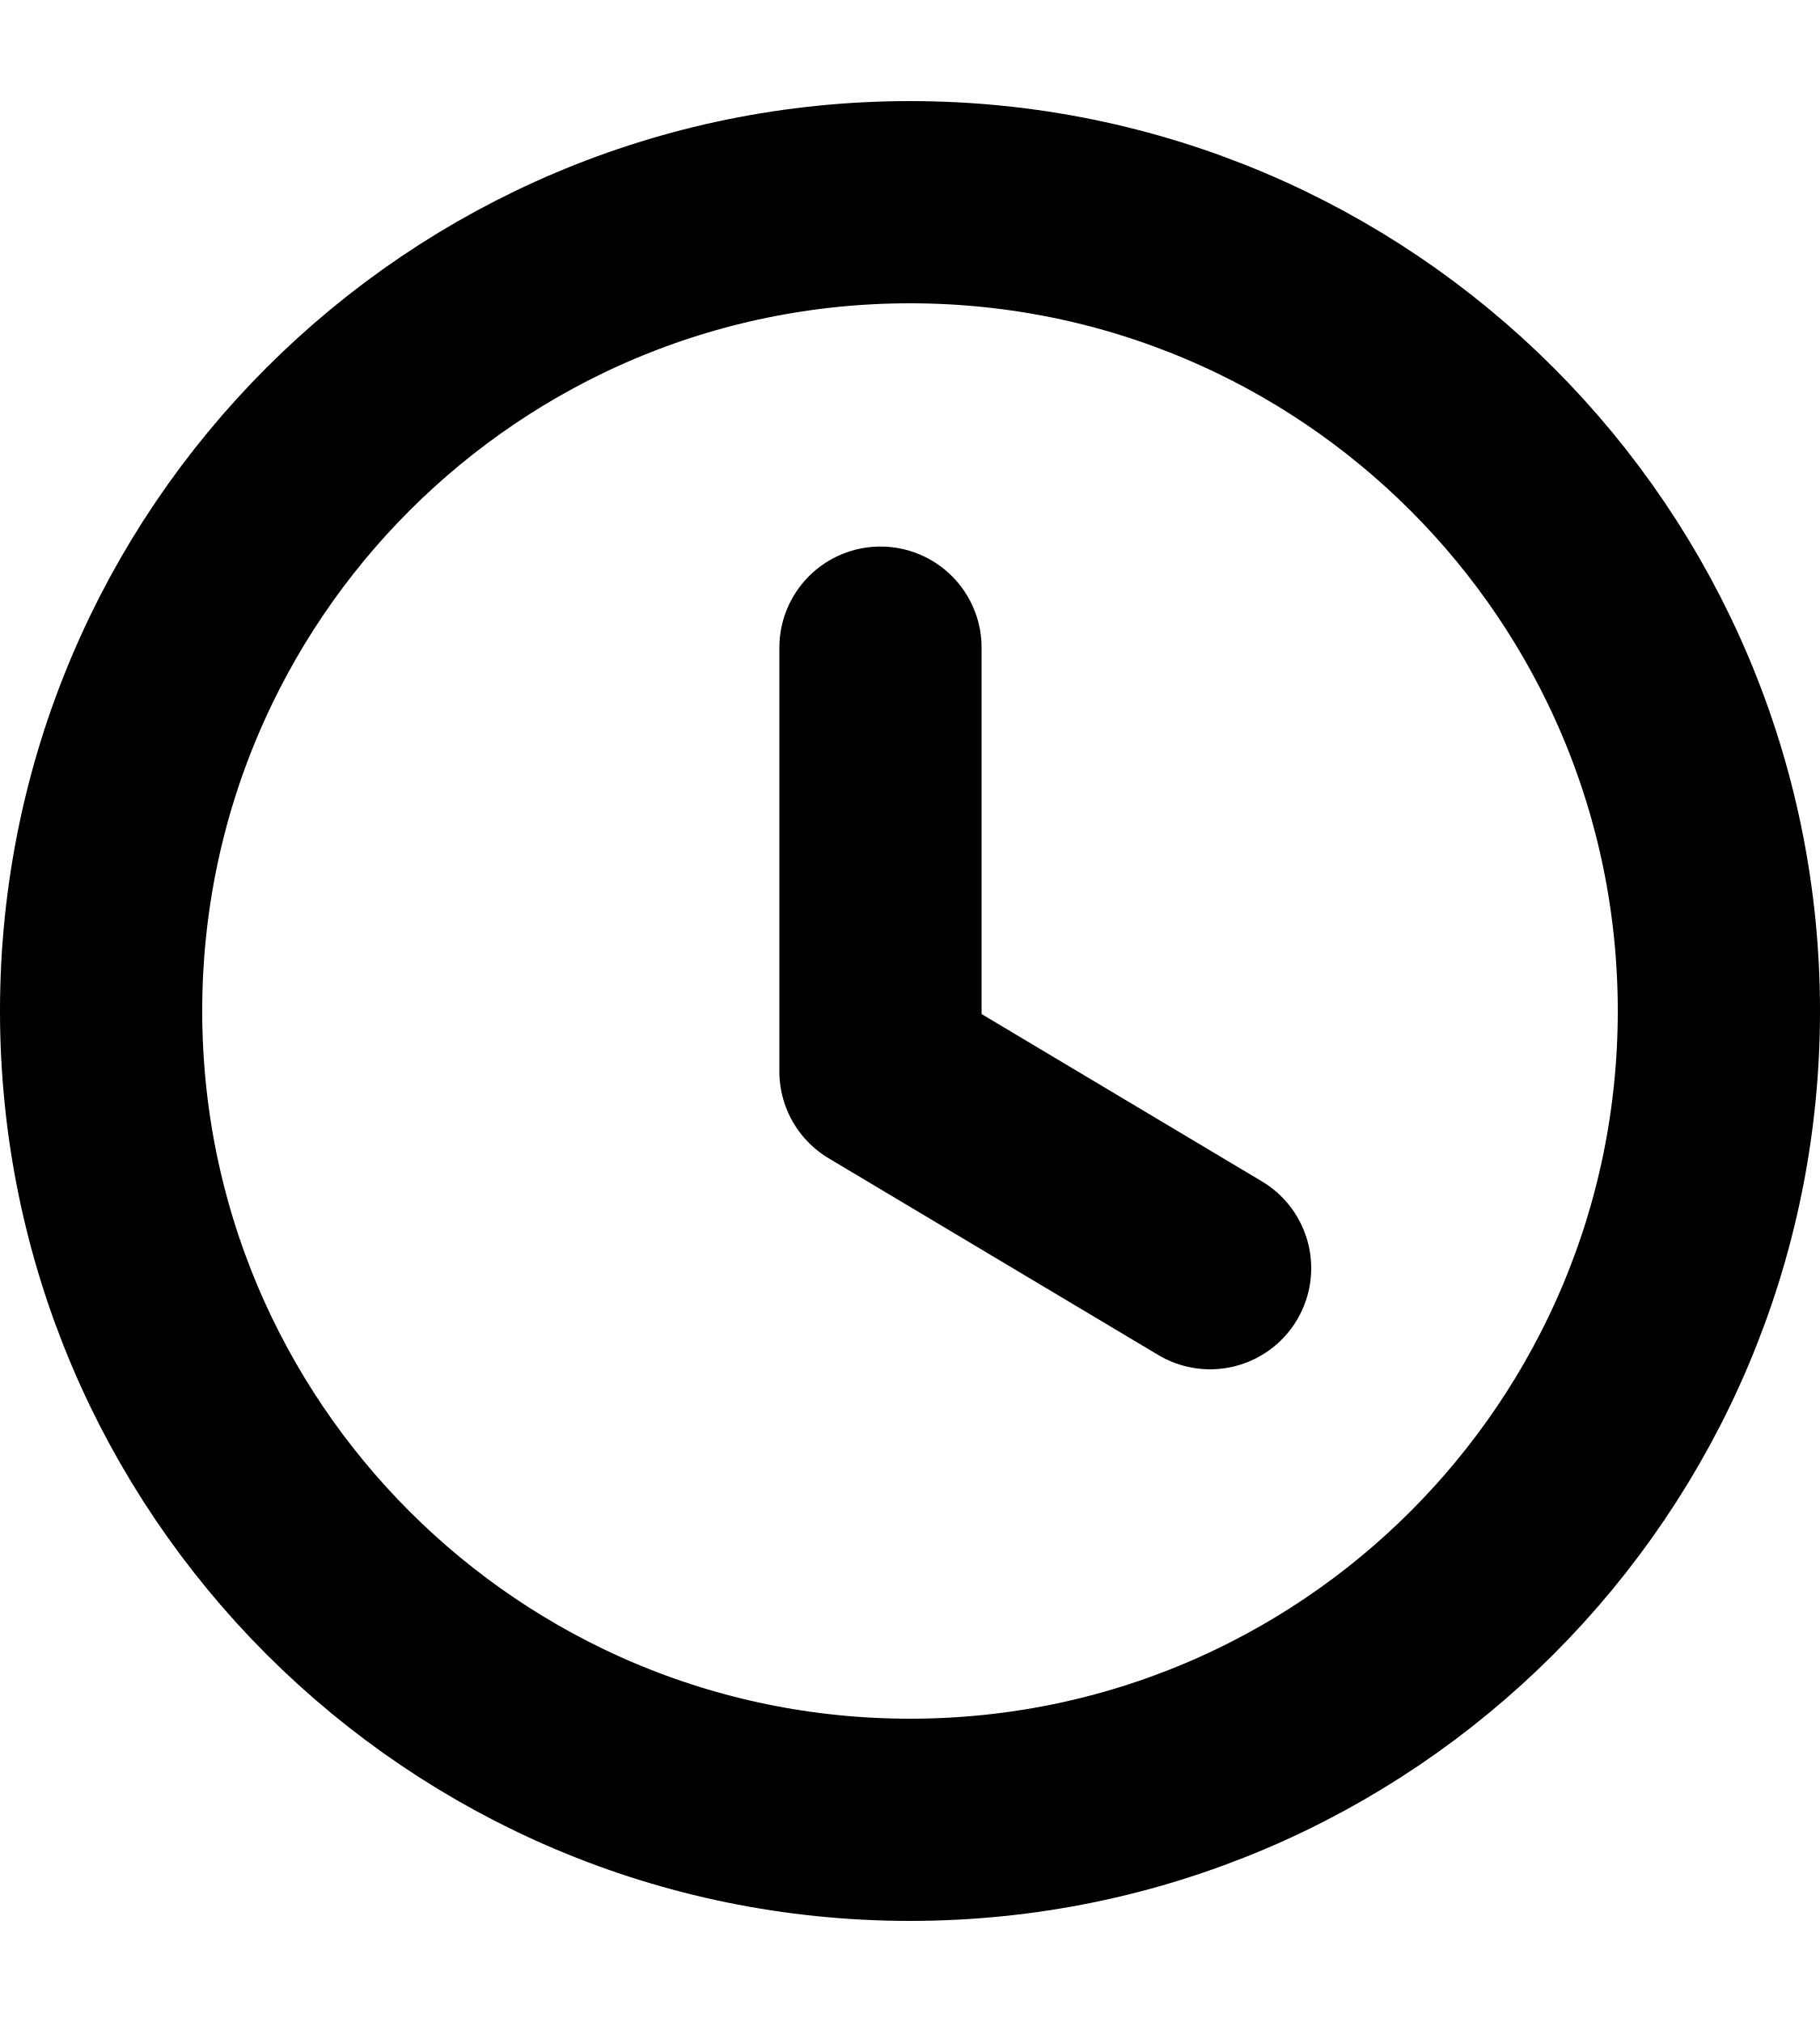
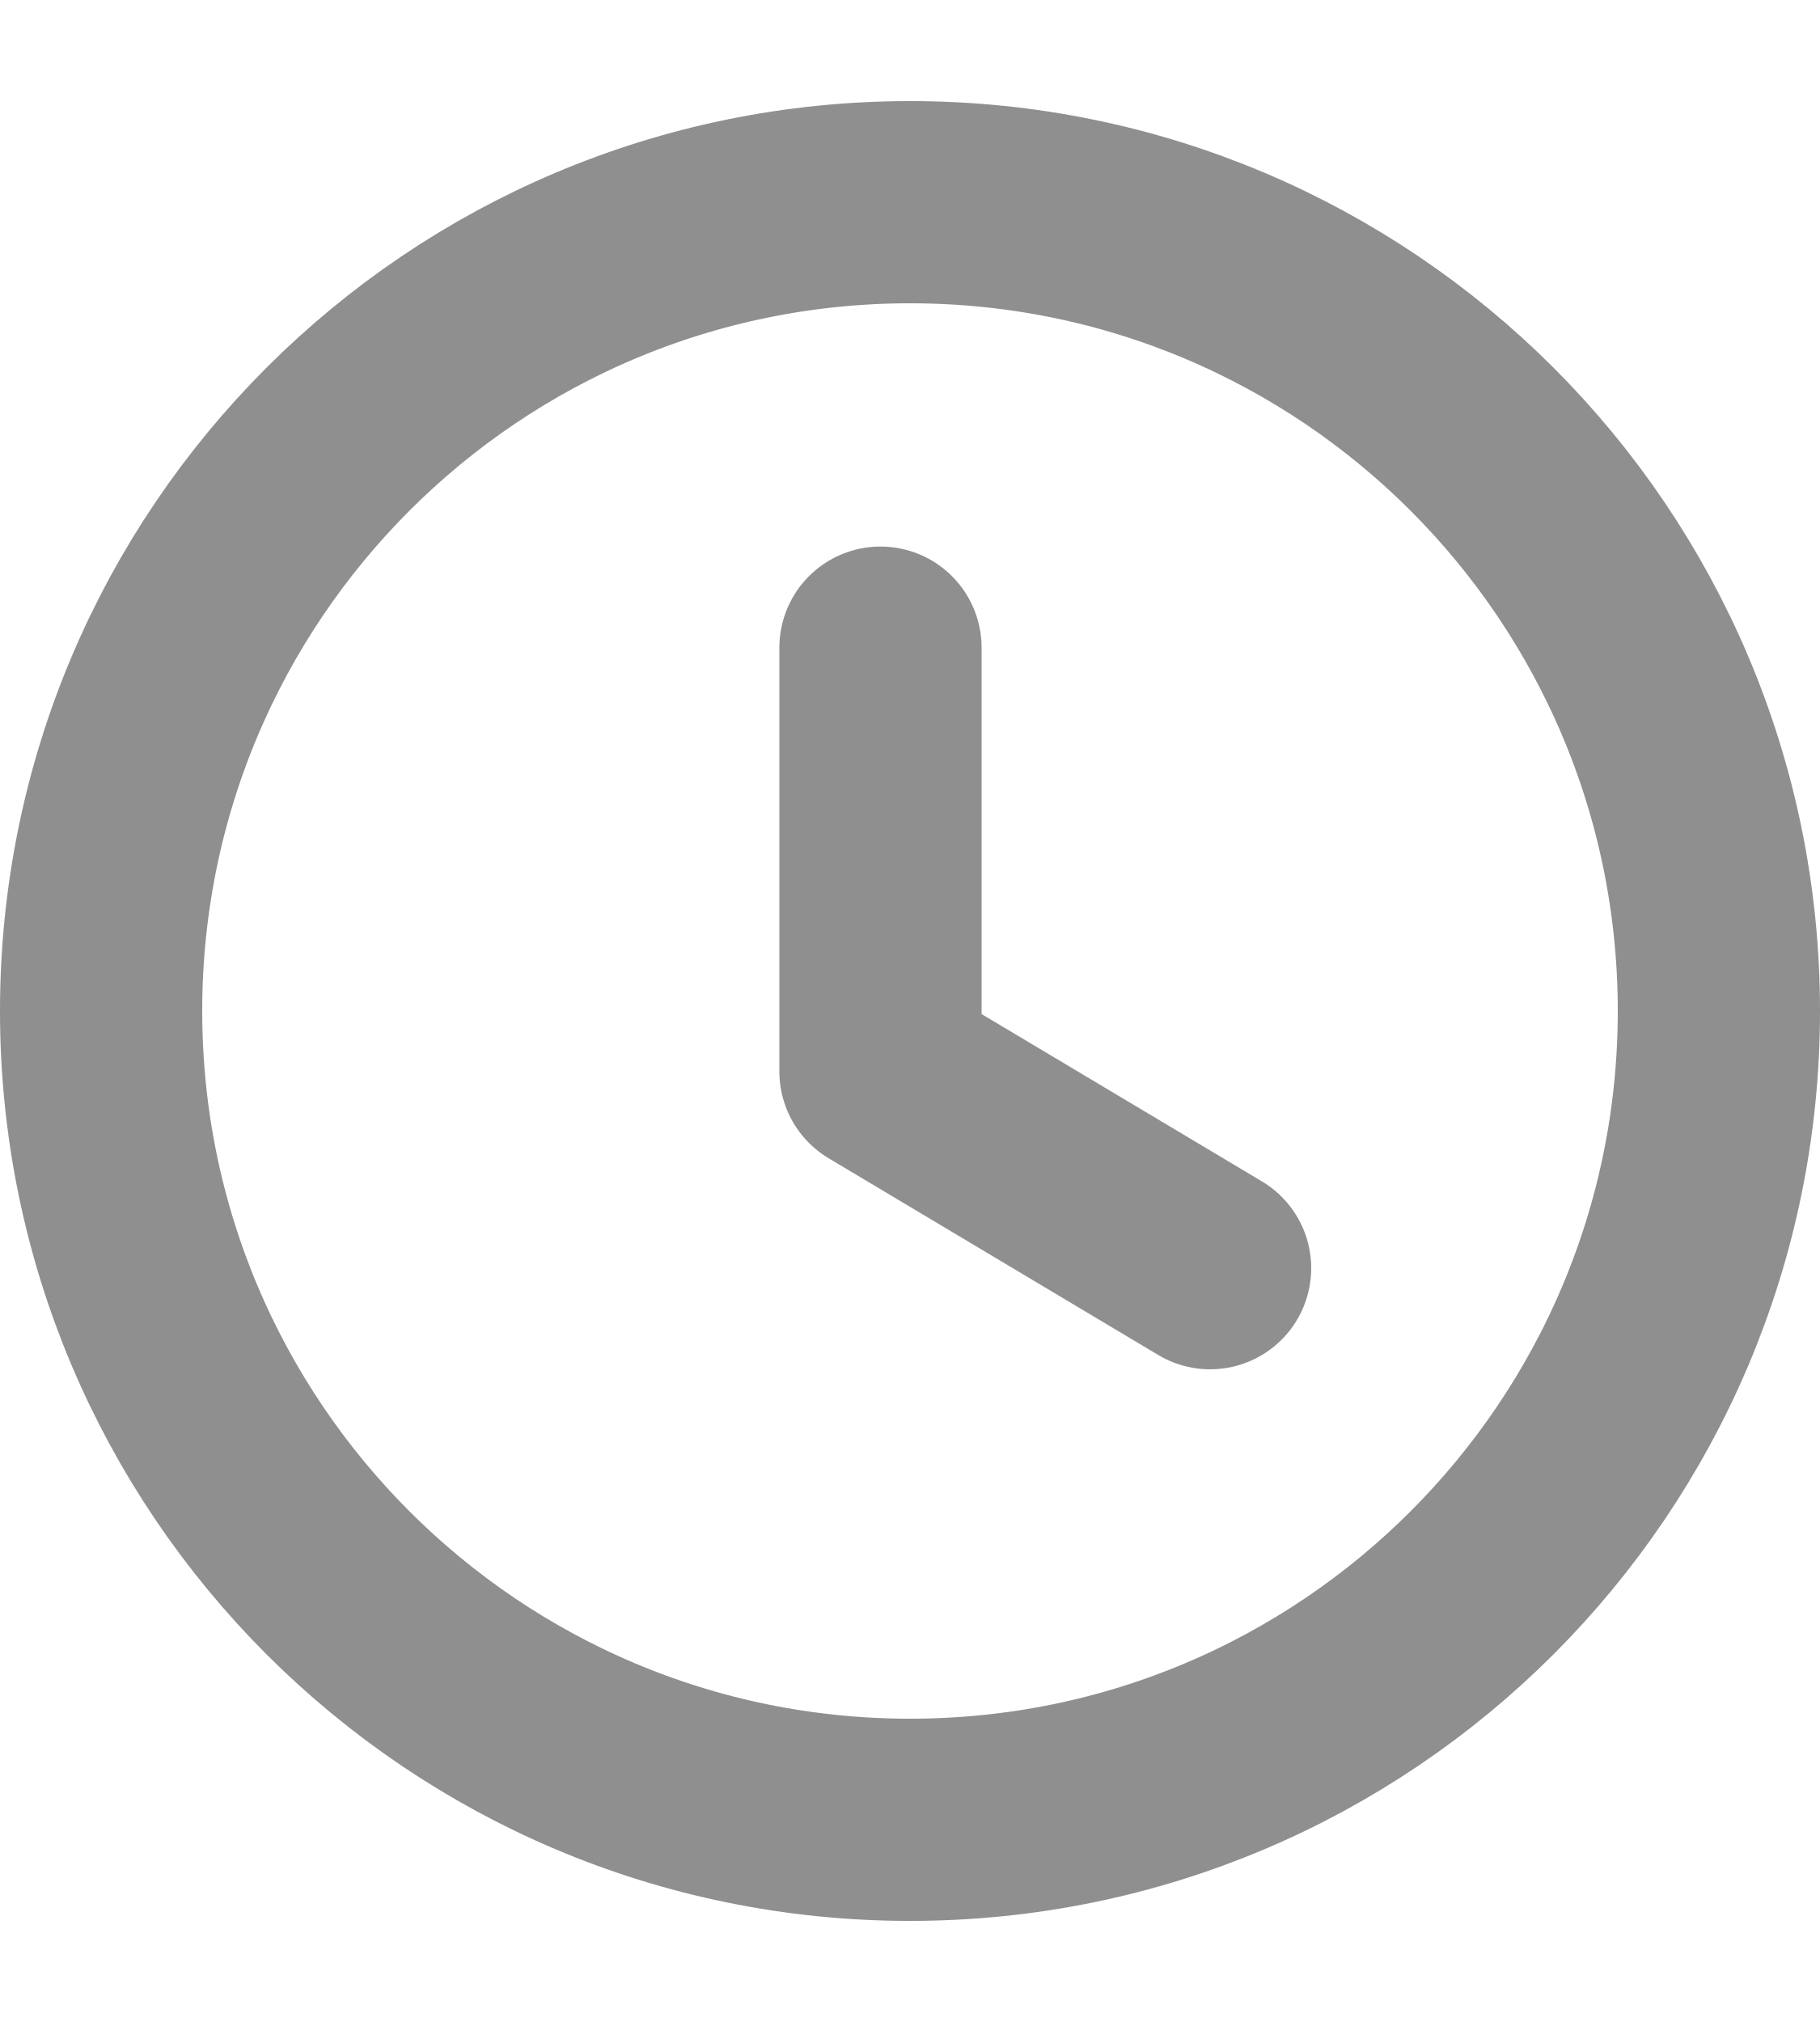
<svg xmlns="http://www.w3.org/2000/svg" width="9" height="10" viewBox="0 0 9 10" fill="none">
-   <path fill-rule="evenodd" clip-rule="evenodd" d="M8.5 5C8.5 7.209 6.709 9 4.5 9C2.291 9 0.5 7.209 0.5 5C0.5 2.791 2.291 1 4.5 1C6.709 1 8.5 2.791 8.5 5Z" stroke="black" stroke-linecap="round" stroke-linejoin="round" />
-   <path d="M5.984 6.272L4.354 5.299V3.203" stroke="black" stroke-linecap="round" stroke-linejoin="round" />
+   <path fill-rule="evenodd" clip-rule="evenodd" d="M8.5 5C8.5 7.209 6.709 9 4.5 9C2.291 9 0.5 7.209 0.5 5C0.5 2.791 2.291 1 4.5 1C6.709 1 8.5 2.791 8.5 5Z" stroke="#8F8F8F" stroke-linecap="round" stroke-linejoin="round" />
+   <path d="M5.984 6.272L4.354 5.299V3.203" stroke="#8F8F8F" stroke-linecap="round" stroke-linejoin="round" />
</svg>
